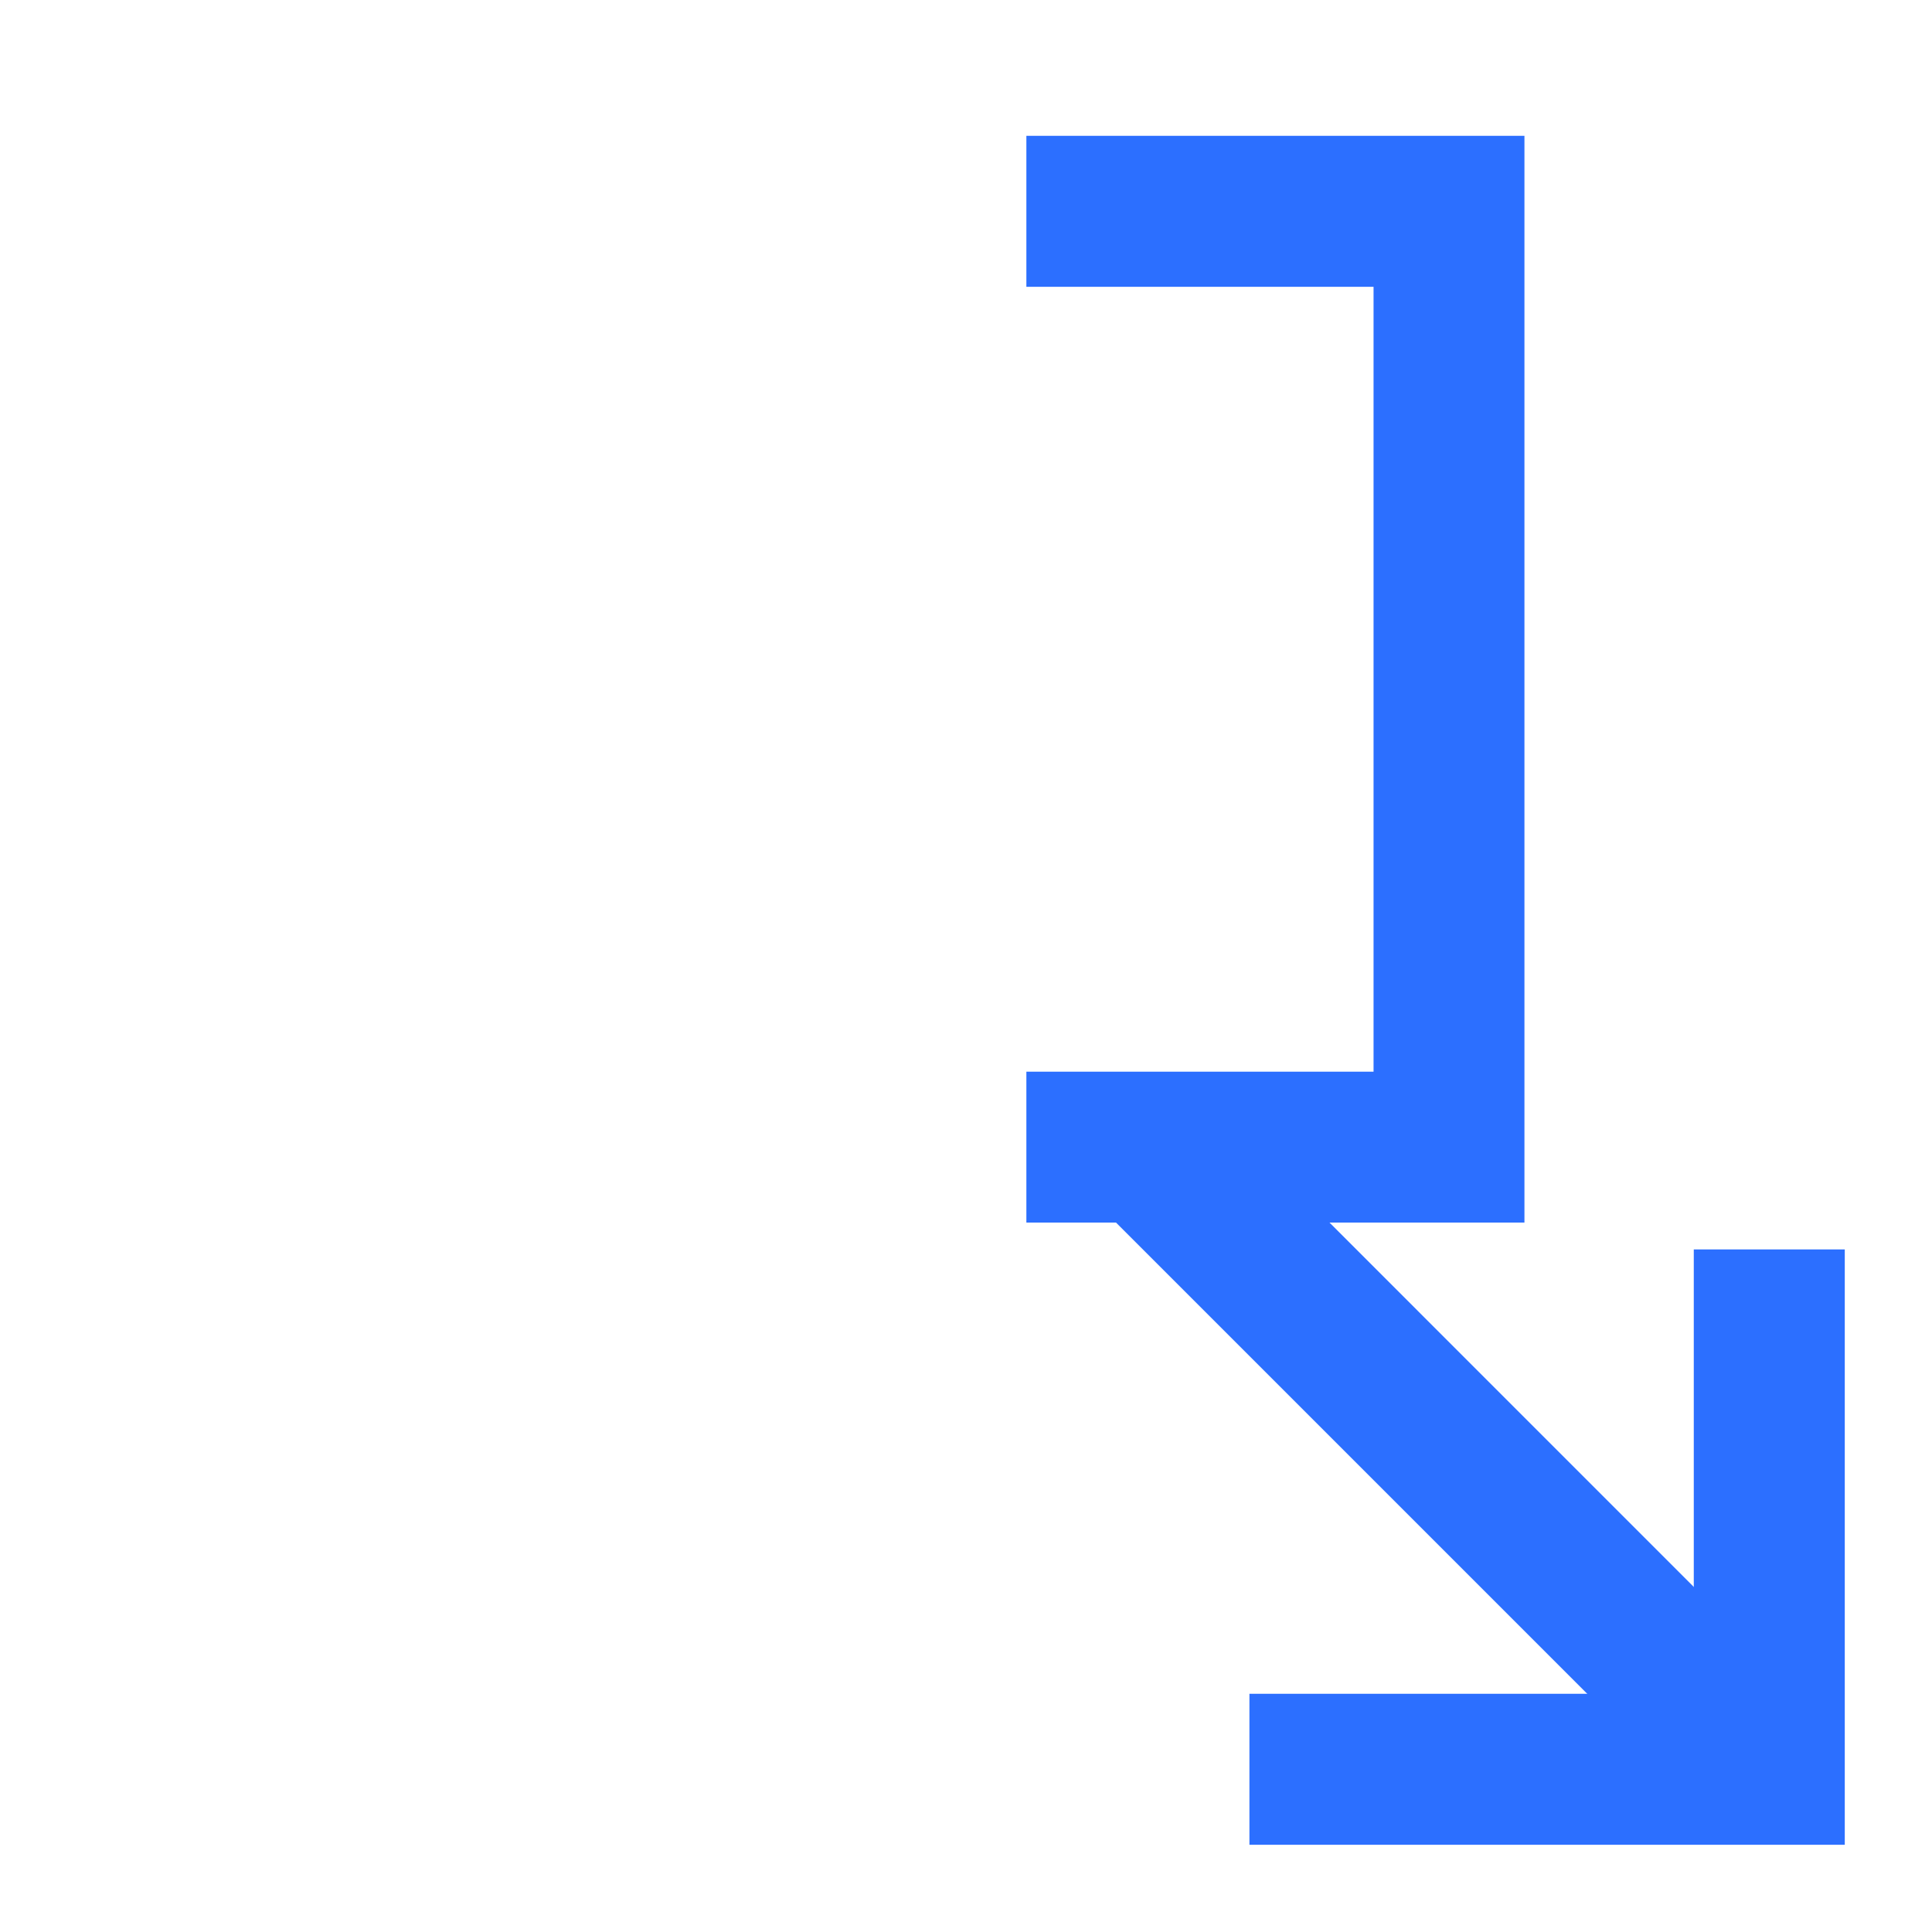
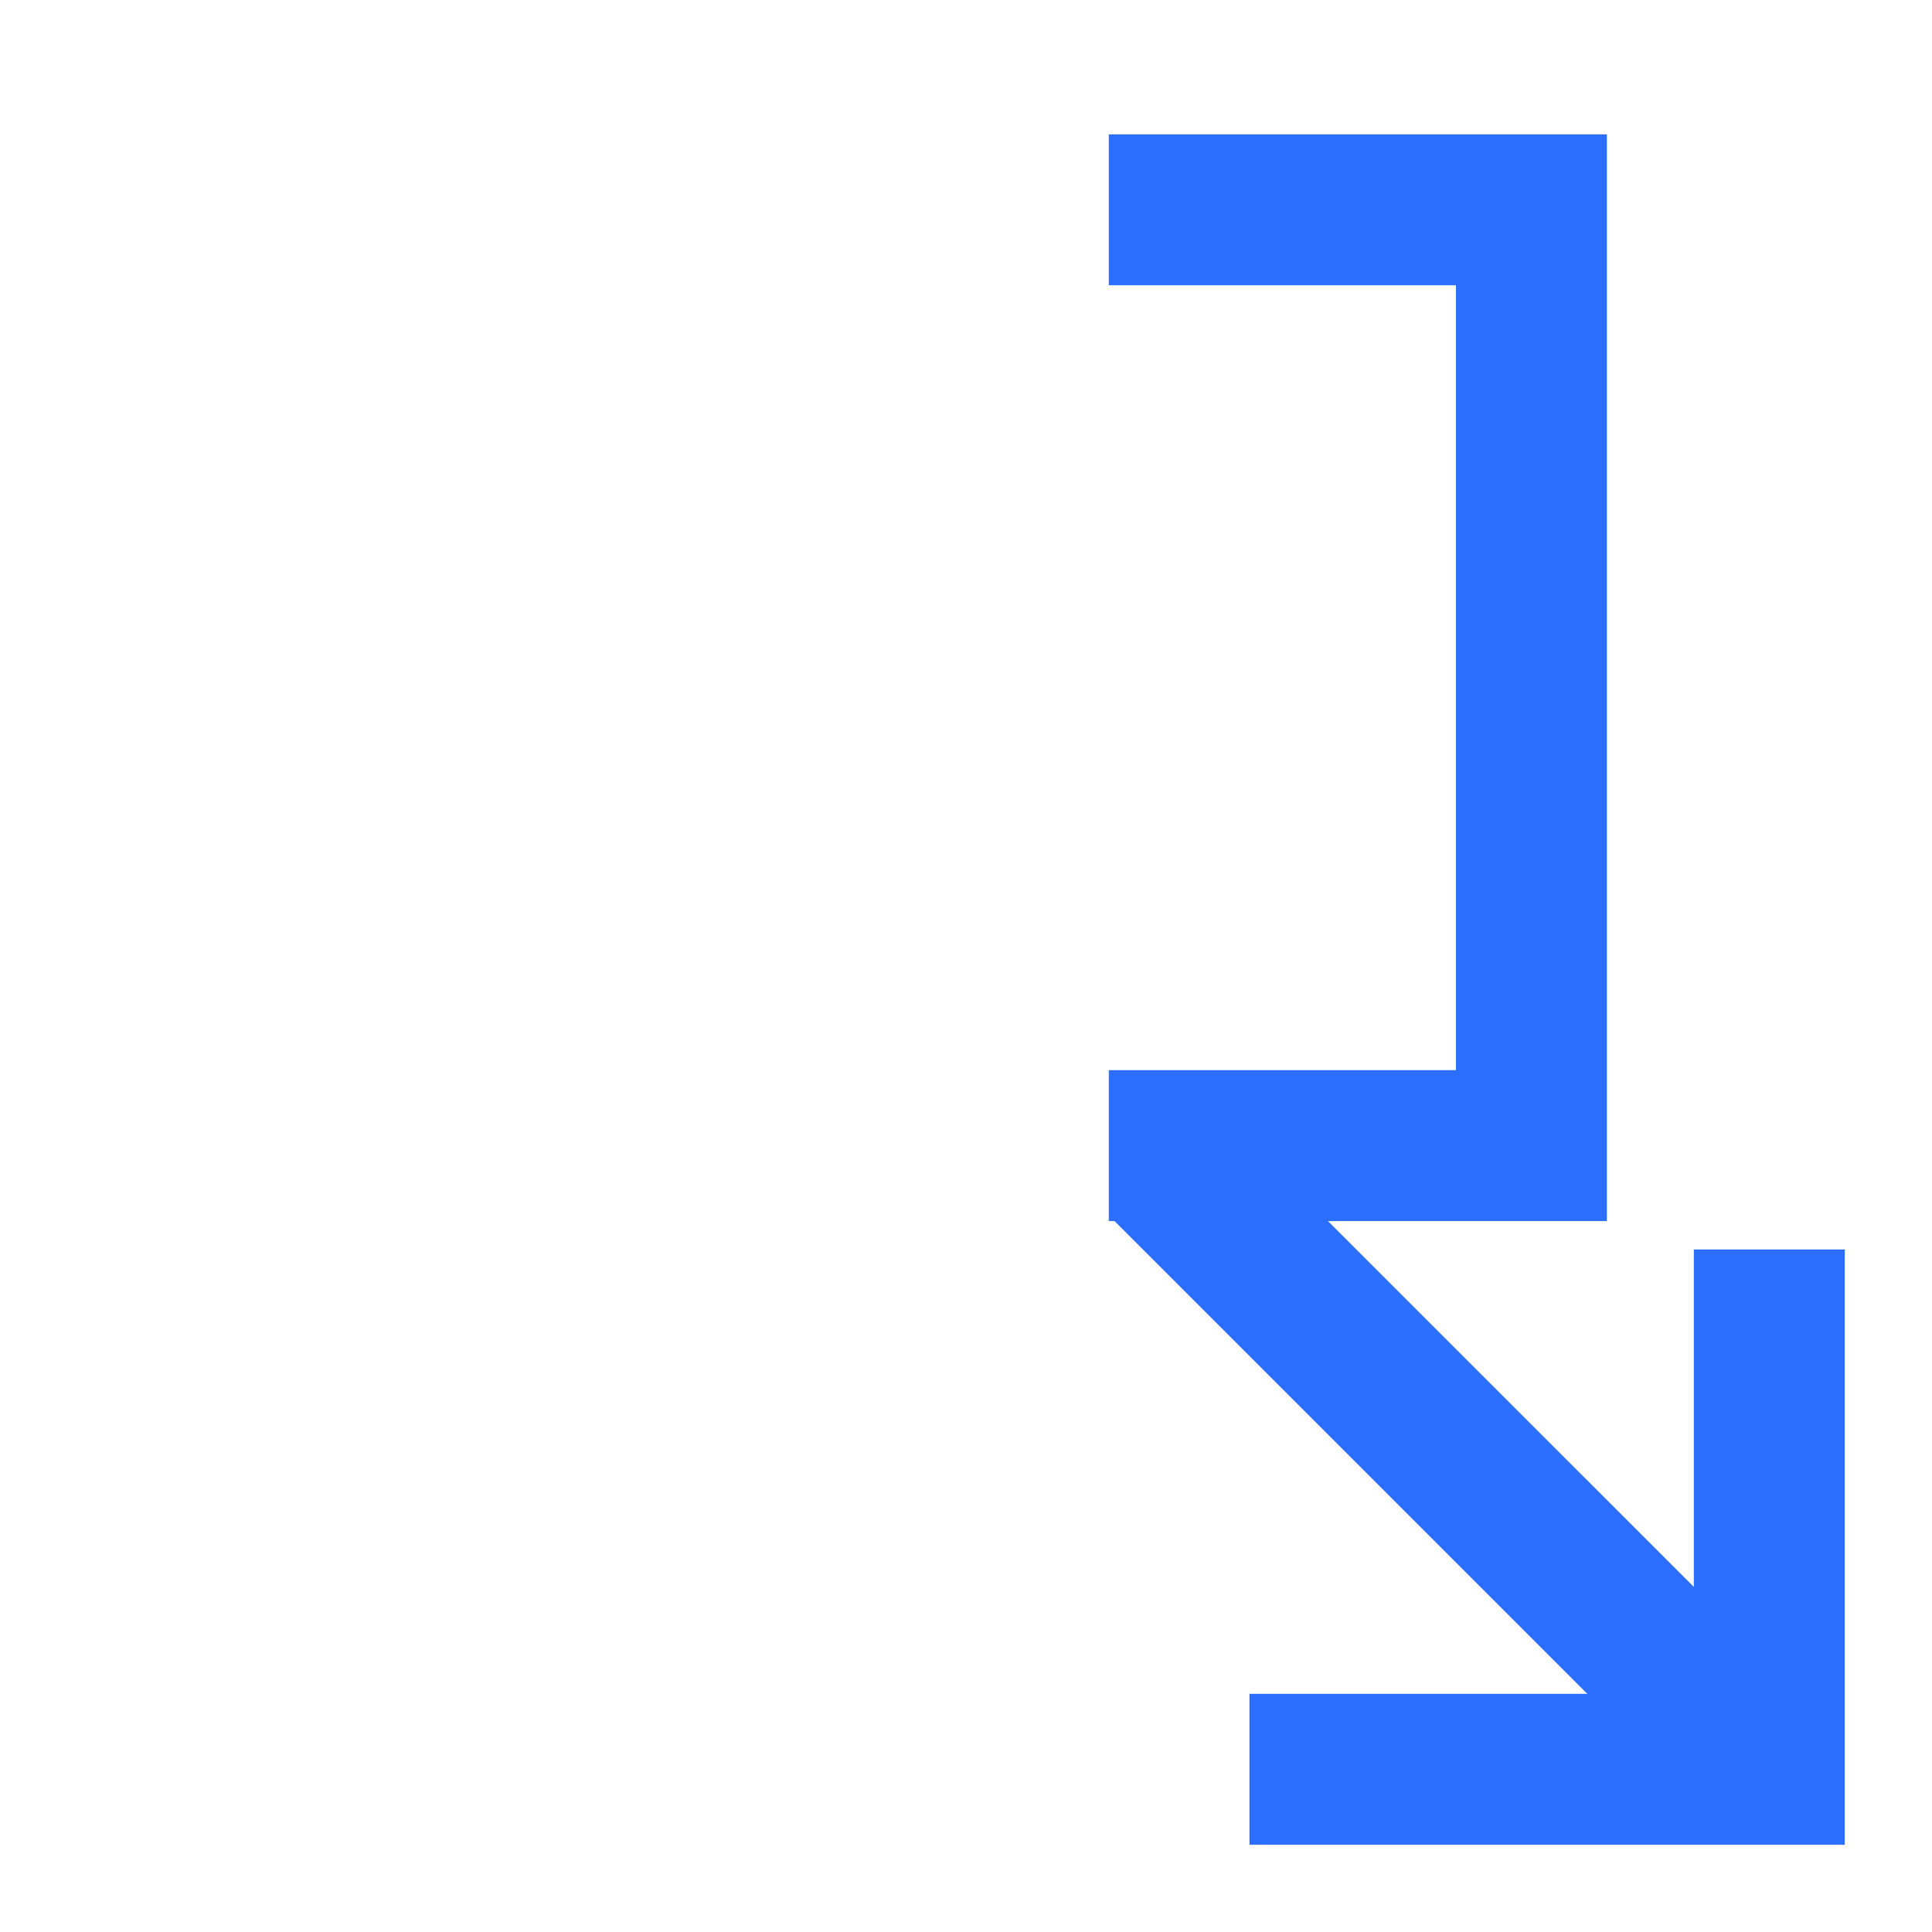
- <svg xmlns="http://www.w3.org/2000/svg" width="20" height="20" viewBox="0 0 20 20" fill="none">
-   <path d="M19.097 19.097H12.934V17.534H17.534V12.934H19.097V19.097Z" fill="#2C6FFF" />
-   <path d="M12.585 11.478L11.48 12.583L17.466 18.569L18.571 17.465L12.585 11.478Z" fill="#2C6FFF" />
-   <path d="M15.781 12.656H10.625V11.094H14.219V2.969H10.625V1.406H15.781V12.656Z" fill="#2C6FFF" />
+ <svg xmlns="http://www.w3.org/2000/svg" width="32" height="32" viewBox="0 0 32 32" fill="none">
+   <path d="M20.695 30.555H30.555V20.695H28.055V28.055H20.695V30.555Z" fill="#2C6FFF" />
+   <path d="M20.136 18.366L18.368 20.133L27.946 29.711L29.714 27.943L20.136 18.366Z" fill="#2C6FFF" />
+   <path d="M18.365 20.225H26.615V2.225H18.365V4.725H24.115V17.725H18.365V20.225Z" fill="#2C6FFF" />
</svg>
